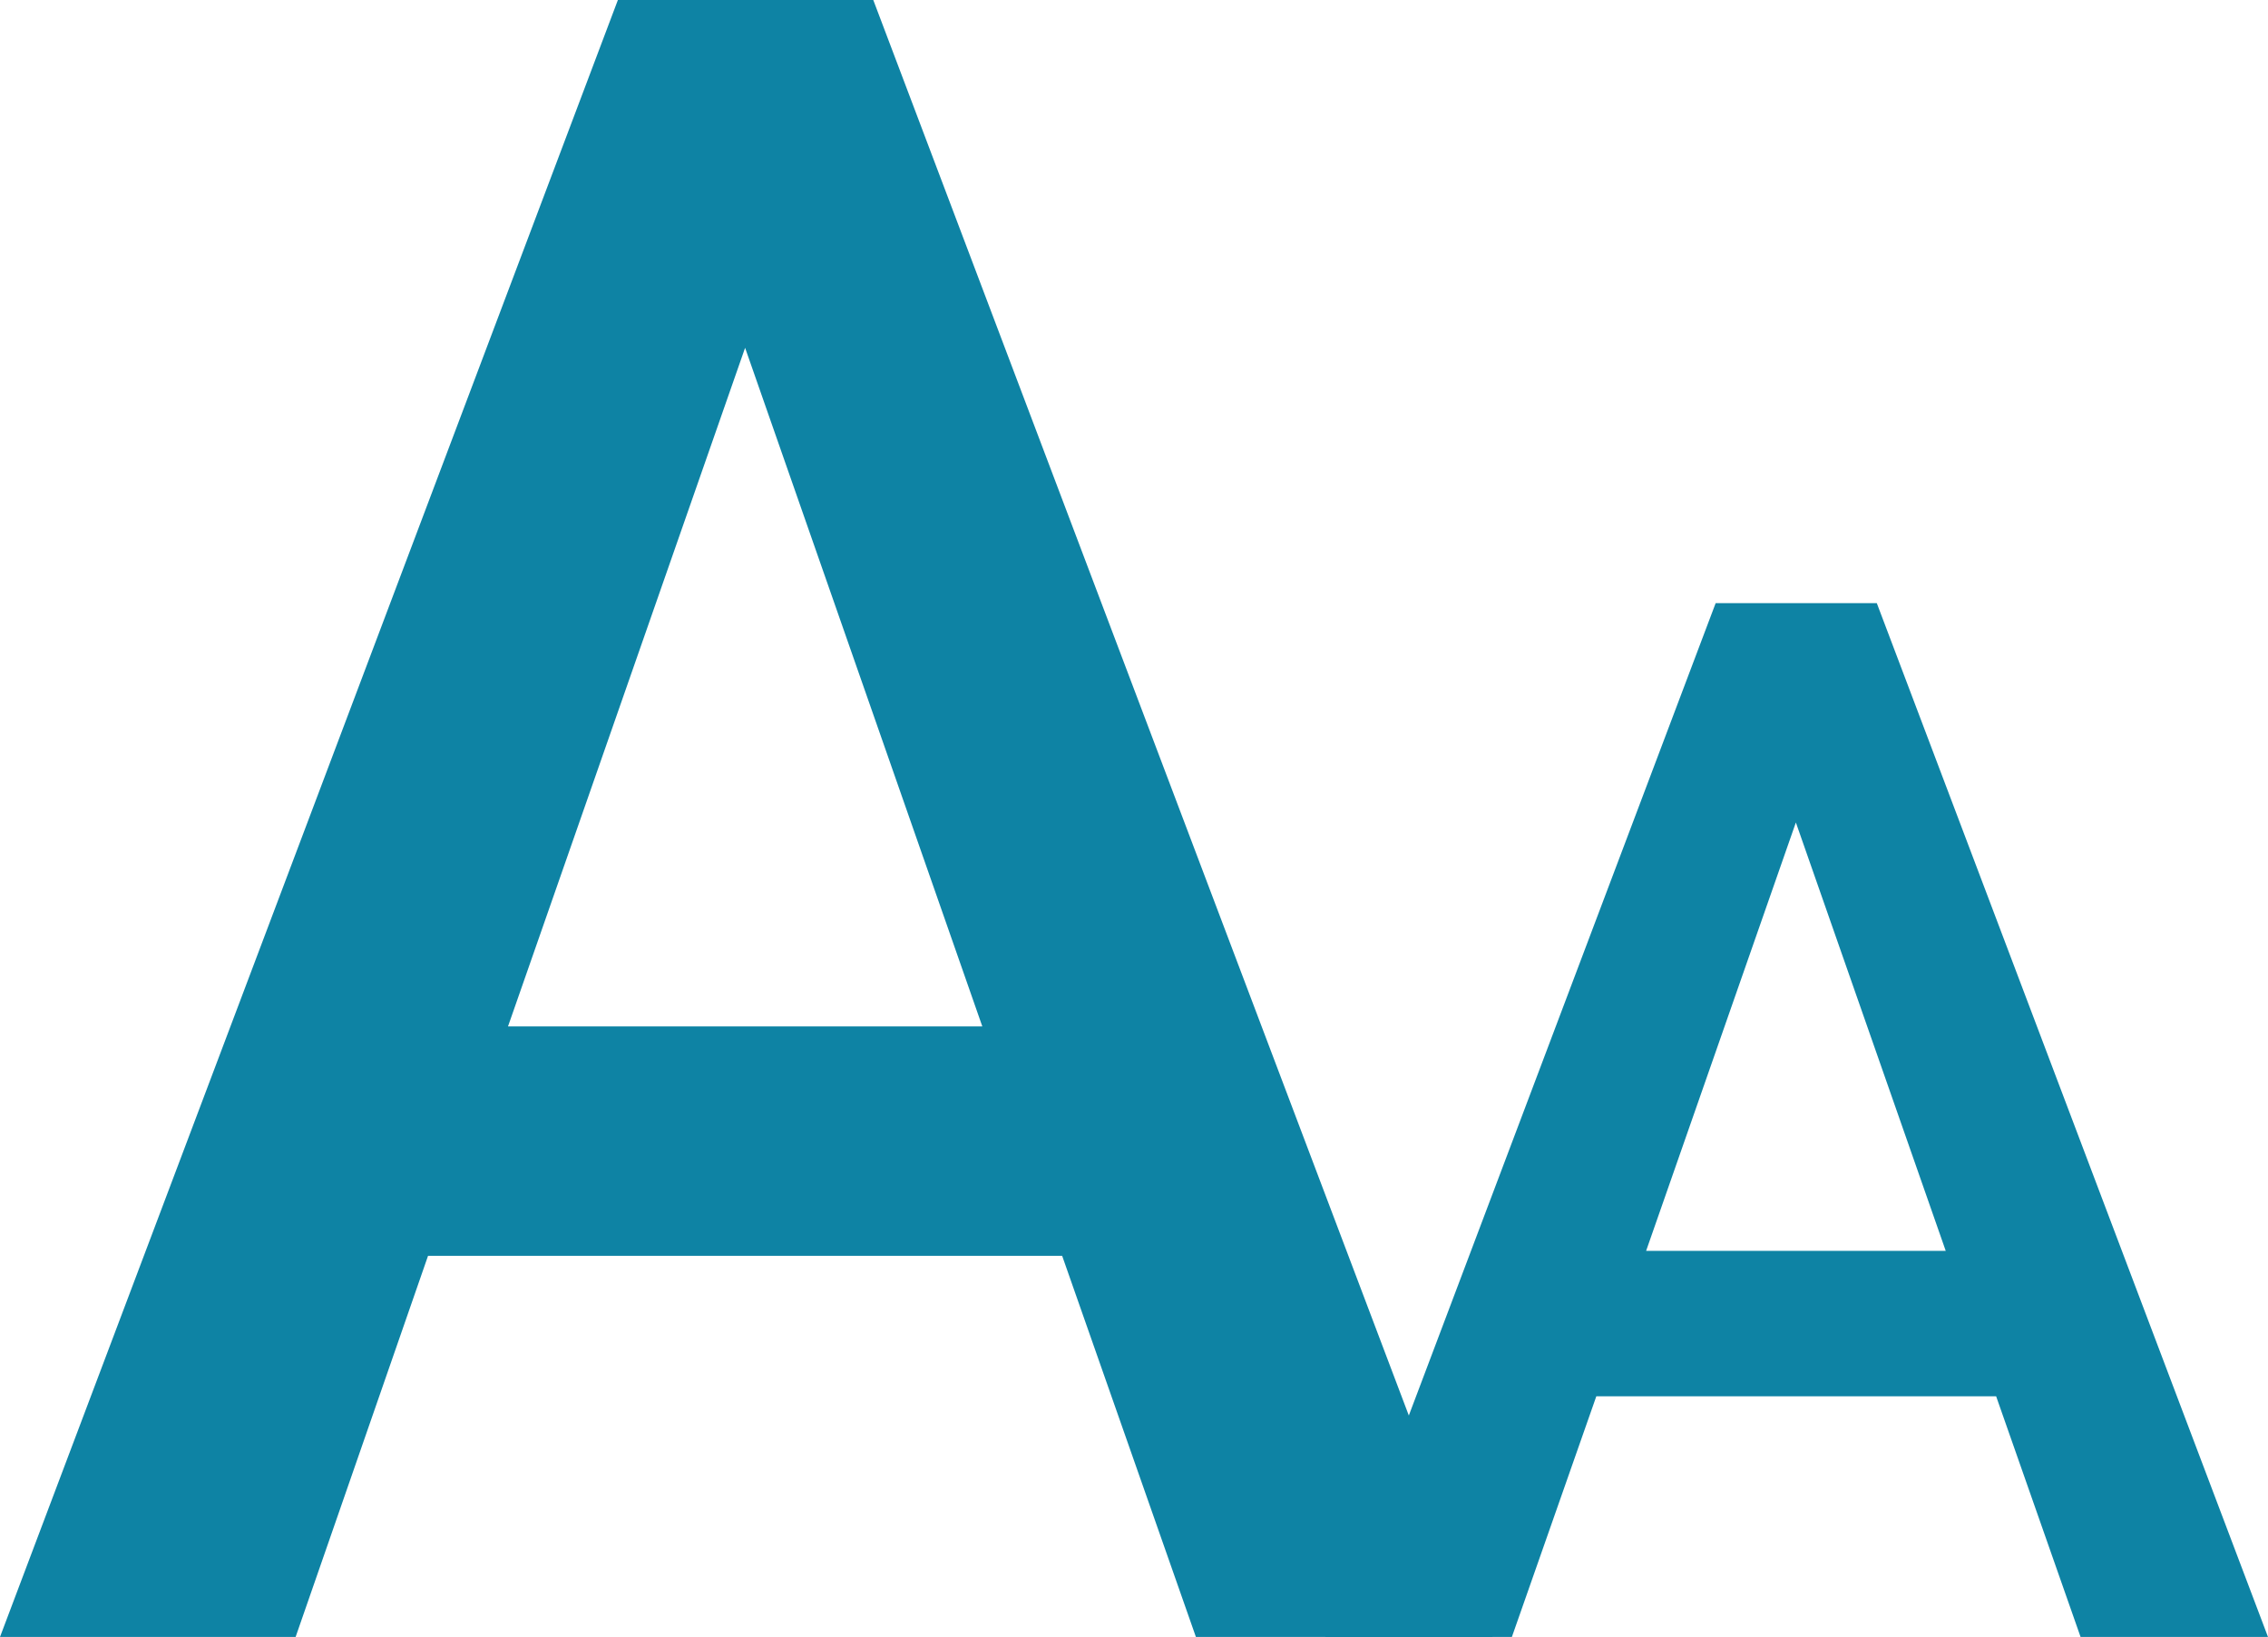
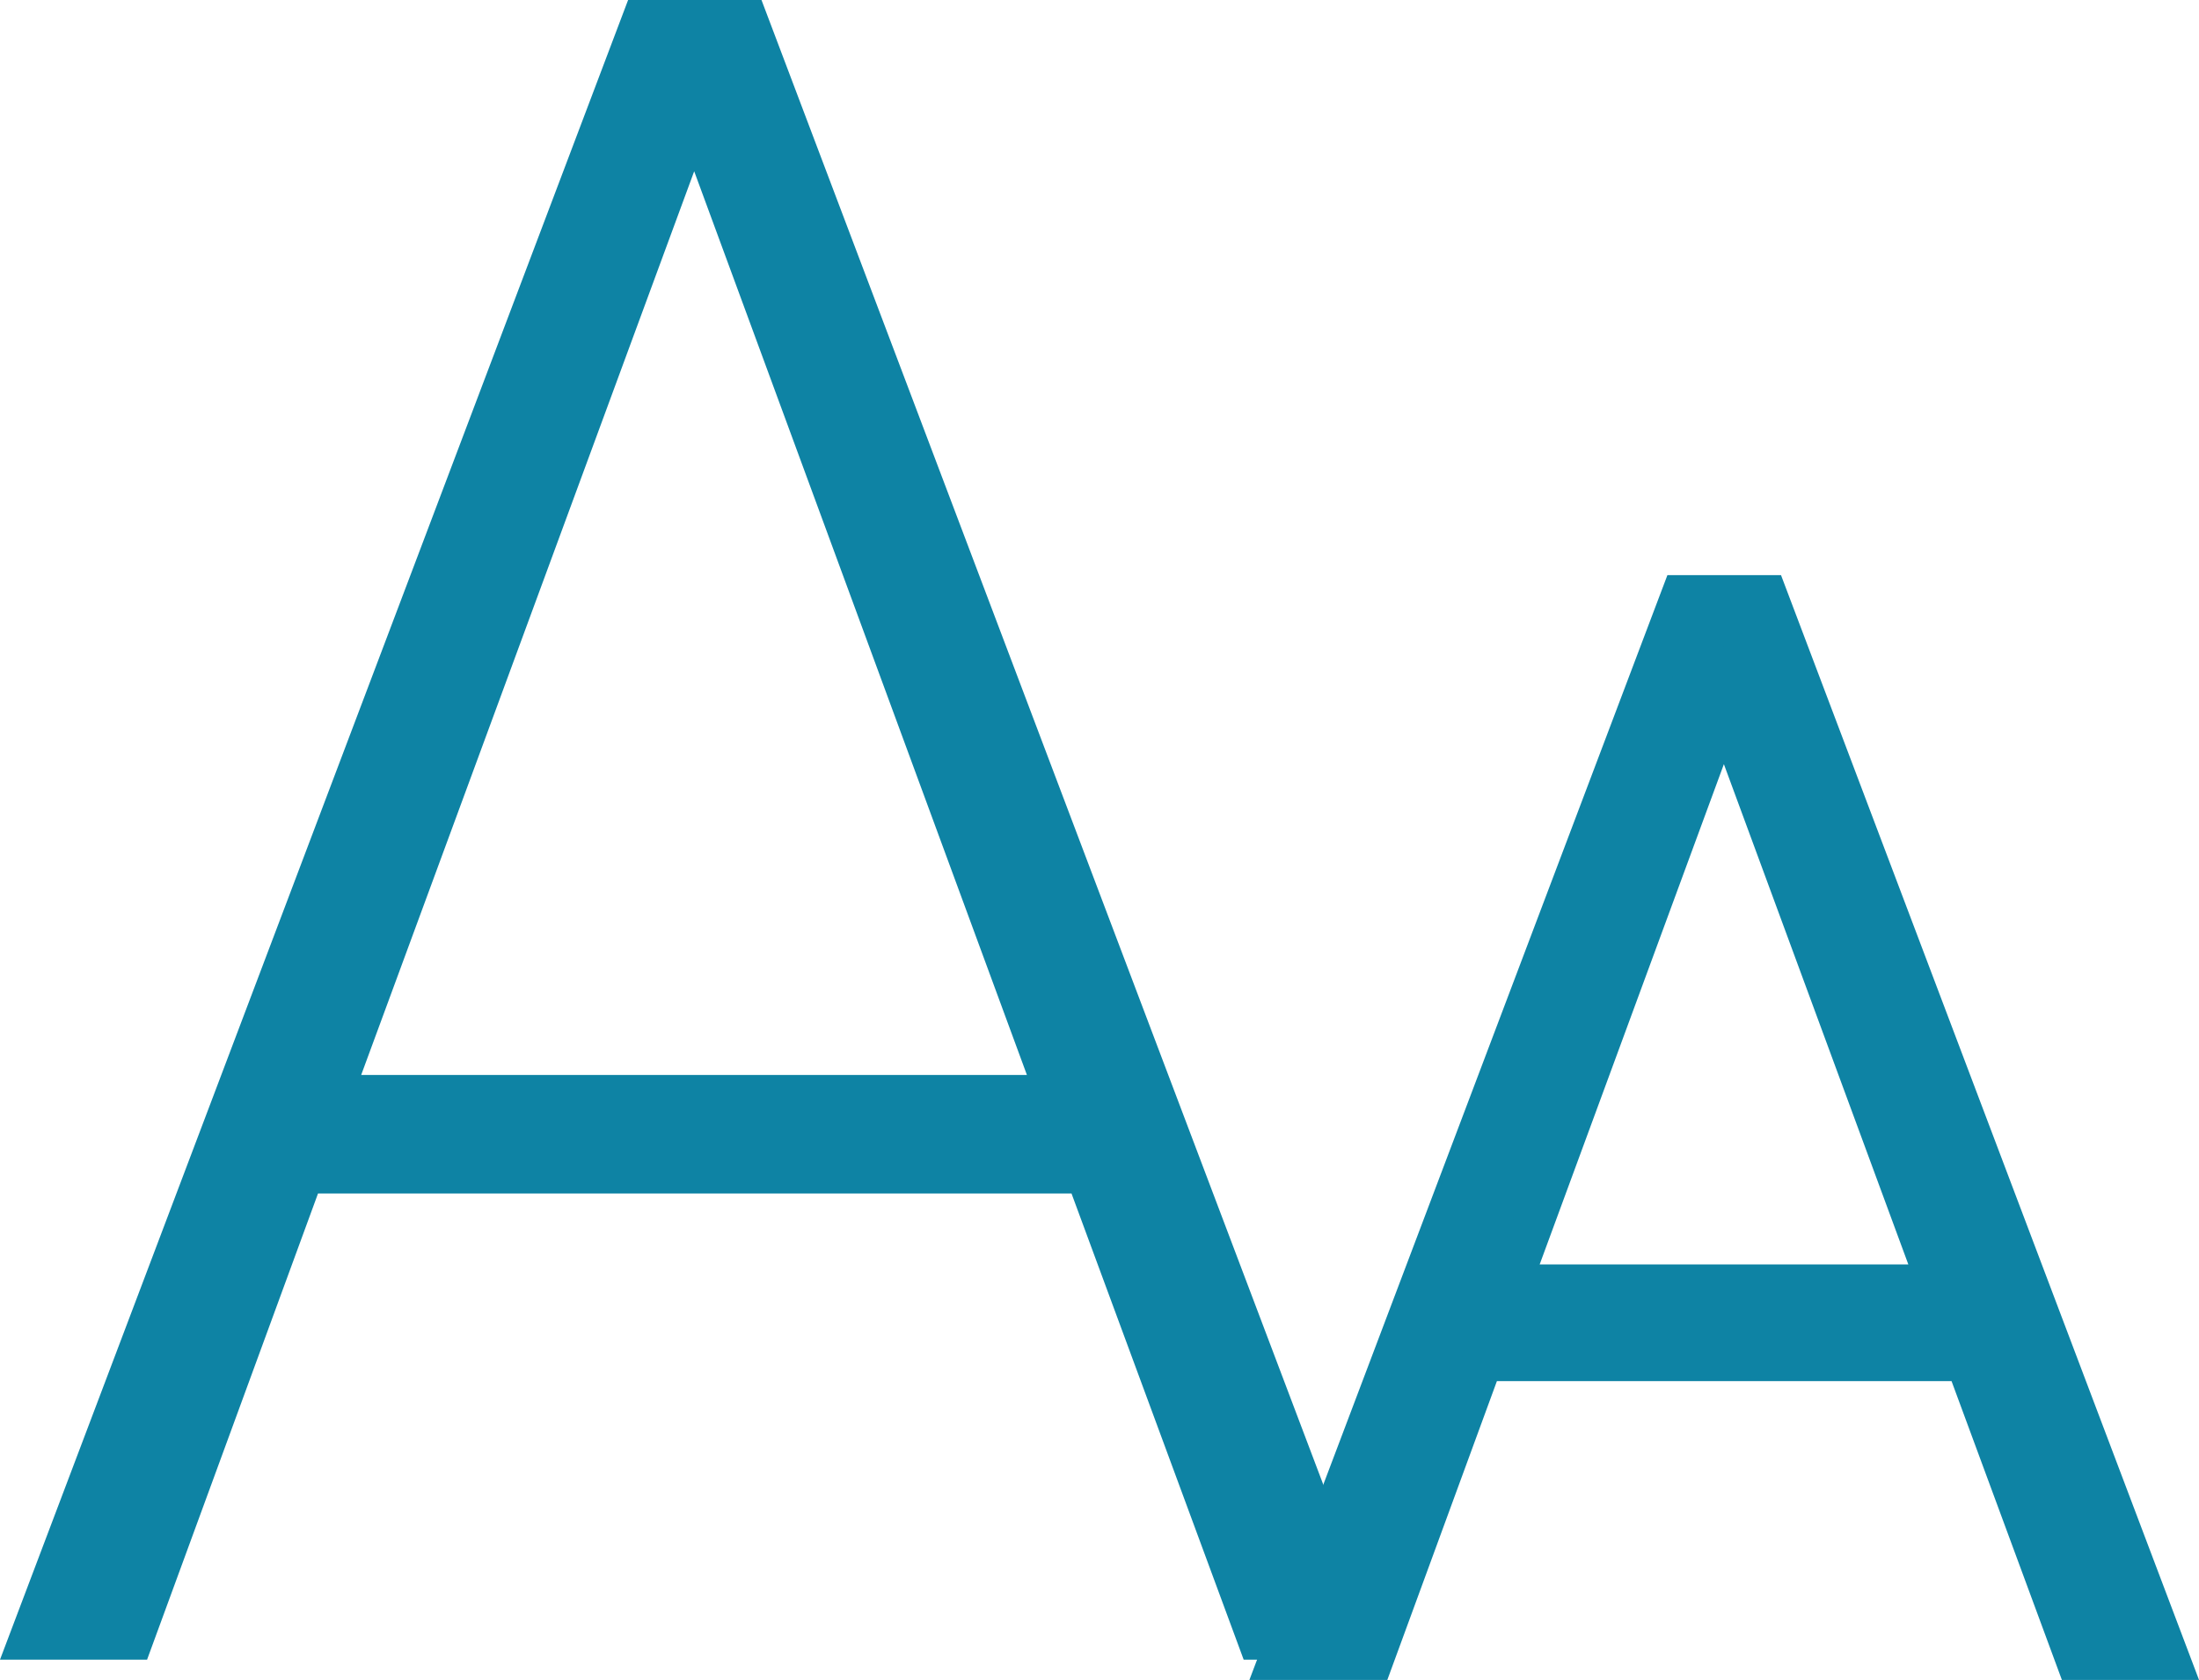
- <svg xmlns="http://www.w3.org/2000/svg" width="18.72" height="13.508" viewBox="0 0 18.72 13.508">
-   <g id="Raggruppa_209" data-name="Raggruppa 209" transform="translate(-1432.233 -283.603)">
-     <path id="A" d="M8.934-3.145H3.7L2.607,0H.167l5.1-13.508H7.375L12.487,0H10.038ZM4.36-5.038H8.275l-1.958-5.6Z" transform="translate(1432.066 297.111)" fill="#0e83a4" />
-     <path id="A-2" data-name="A" d="M5.643-1.986h-3.3L1.646,0H.105L3.328-8.531h1.33L7.887,0H6.34Zm-2.889-1.2H5.227L3.99-6.721Z" transform="translate(1443.066 297.111)" fill="#0e83a4" />
-   </g>
+ <svg xmlns="http://www.w3.org/2000/svg" id="Raggruppa_1145" data-name="Raggruppa 1145" width="32.444" height="24.787" viewBox="0 0 32.444 24.787">
+   <path id="Tracciato_1922" data-name="Tracciato 1922" d="M16.38-10.118H5.263L2.741-3.24H.571L9.838-27.727h1.968L21.072-3.24H18.92ZM5.9-11.867h9.822L10.813-25.2Z" transform="translate(-0.571 27.727)" fill="#0e83a4" />
+   <path id="Tracciato_1921" data-name="Tracciato 1921" d="M10.5-6.486H3.374L1.757-2.077H.366l5.94-15.7H7.568l5.94,15.7h-1.38ZM3.784-7.607h6.3L6.932-16.156Z" transform="translate(18.502 26.563)" fill="#0e83a4" stroke="#0e83a4" stroke-width="0.6" />
</svg>
